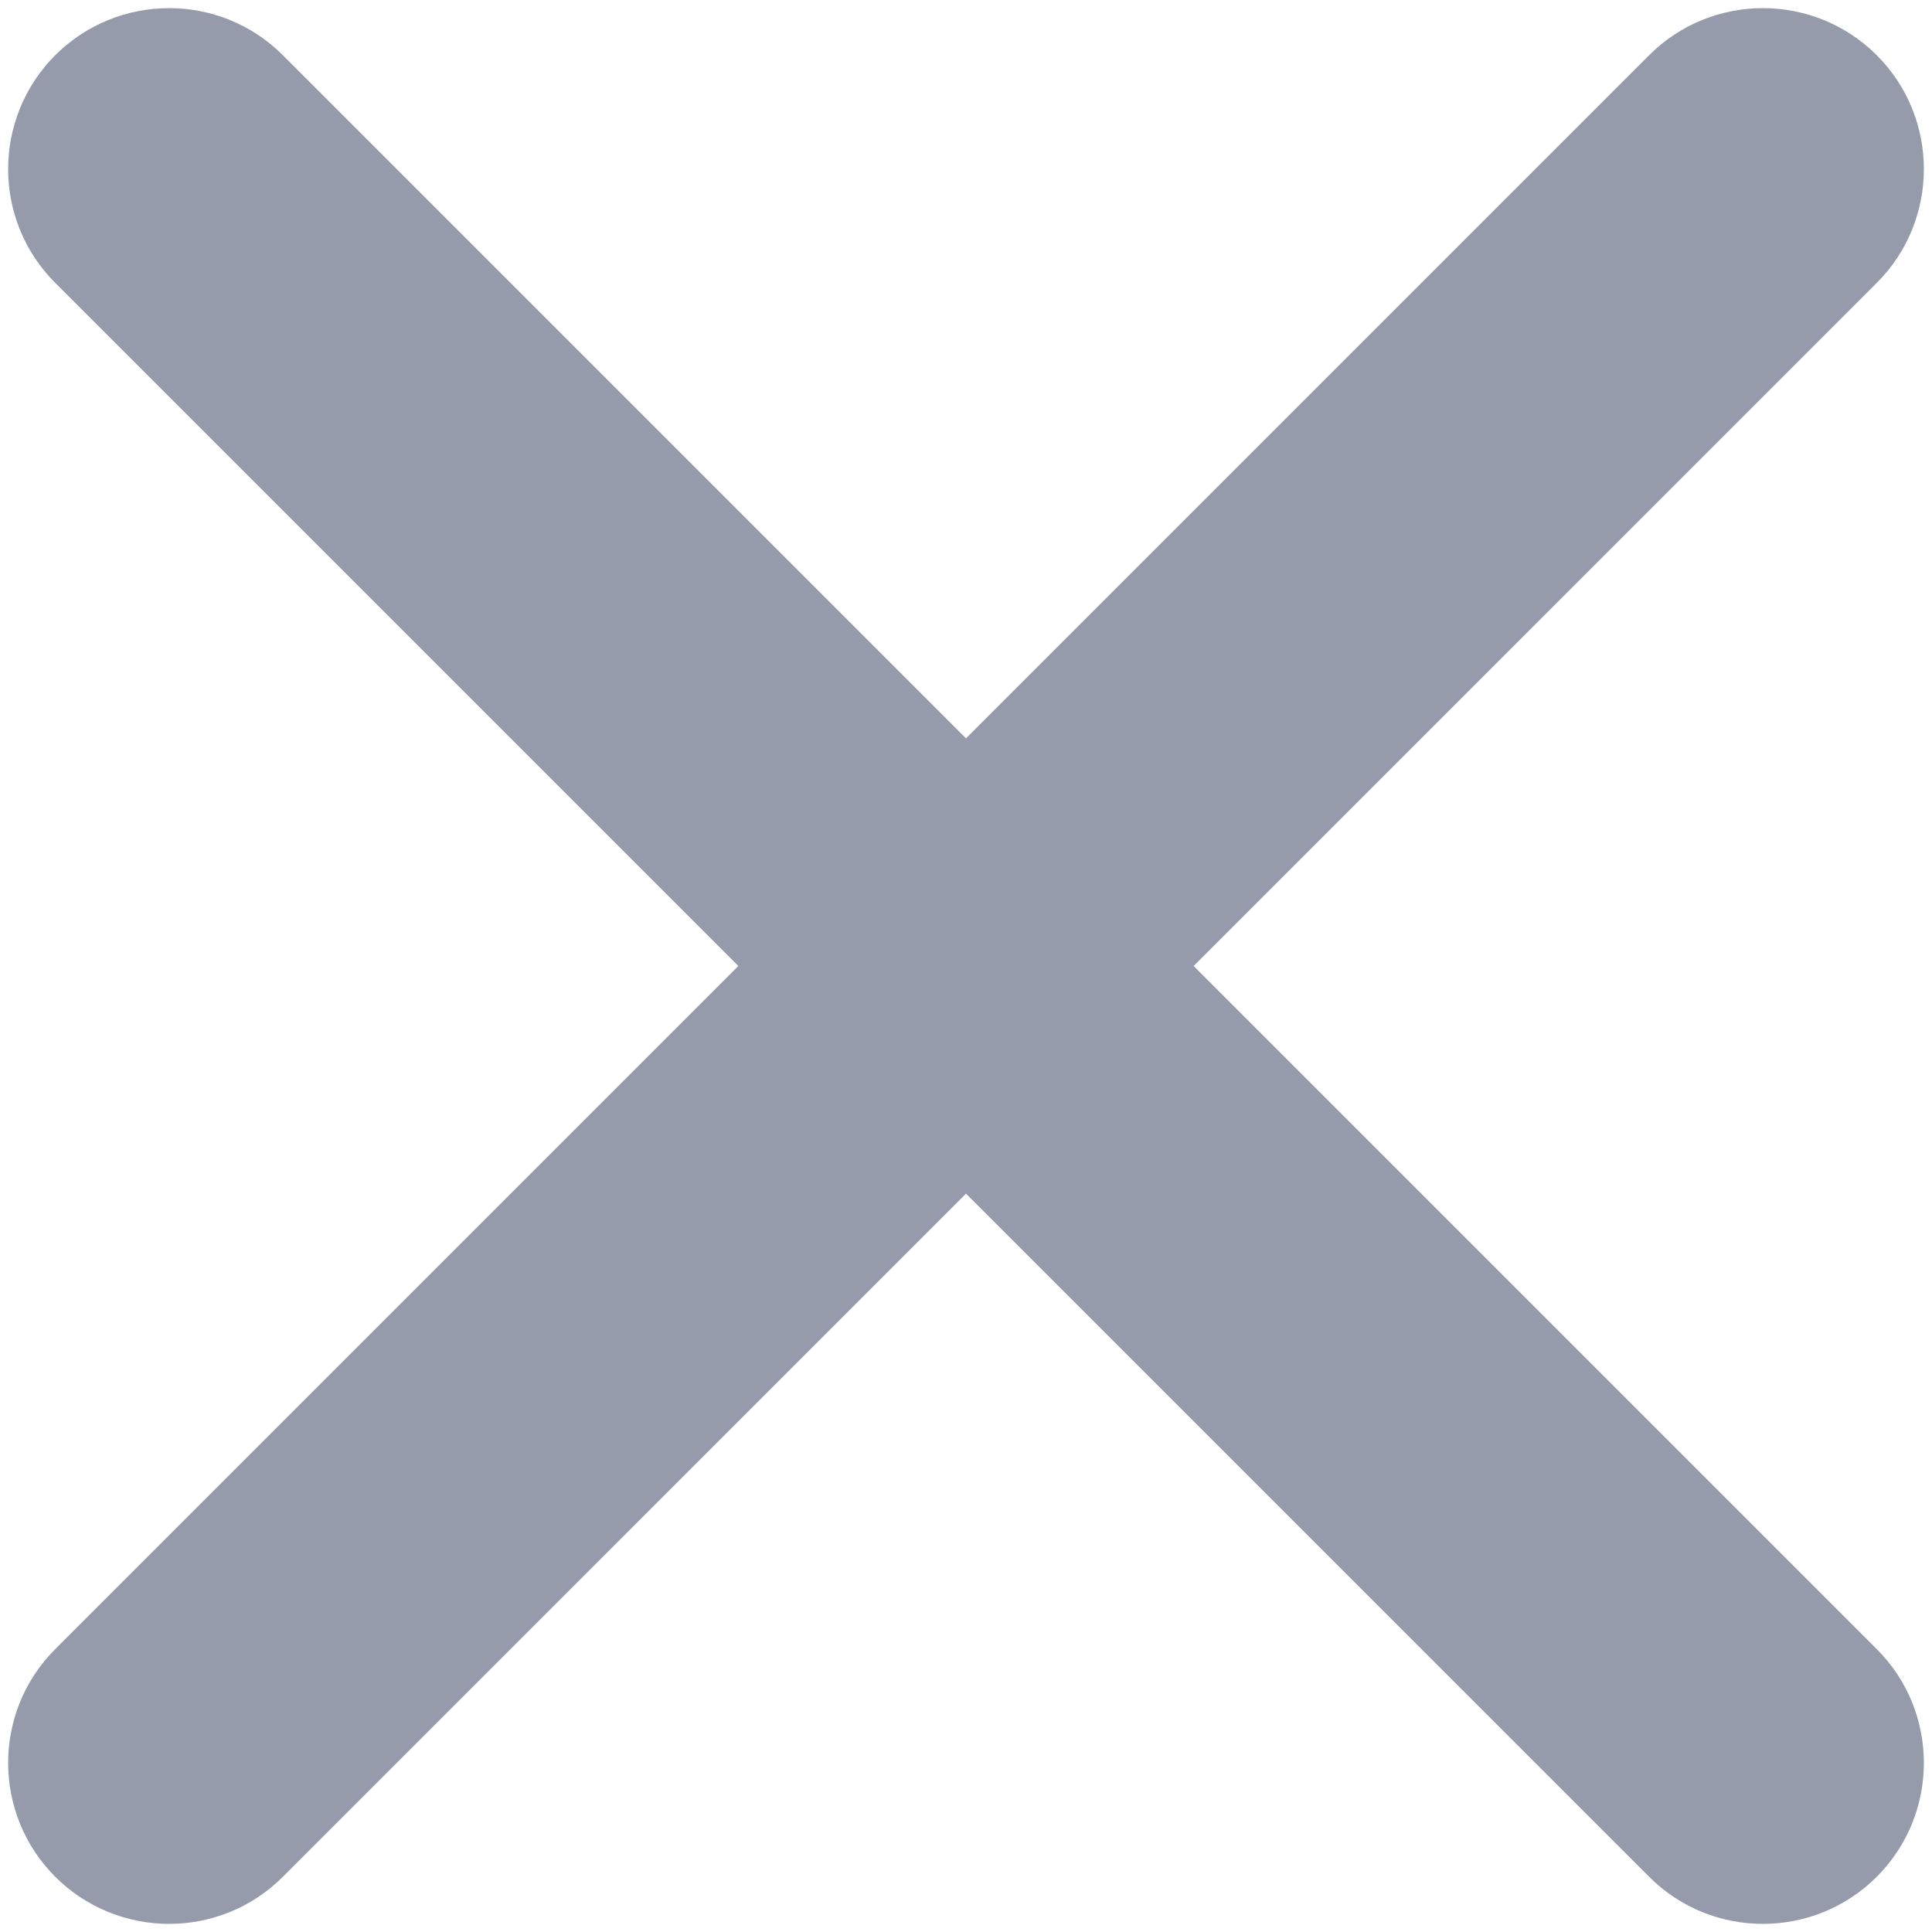
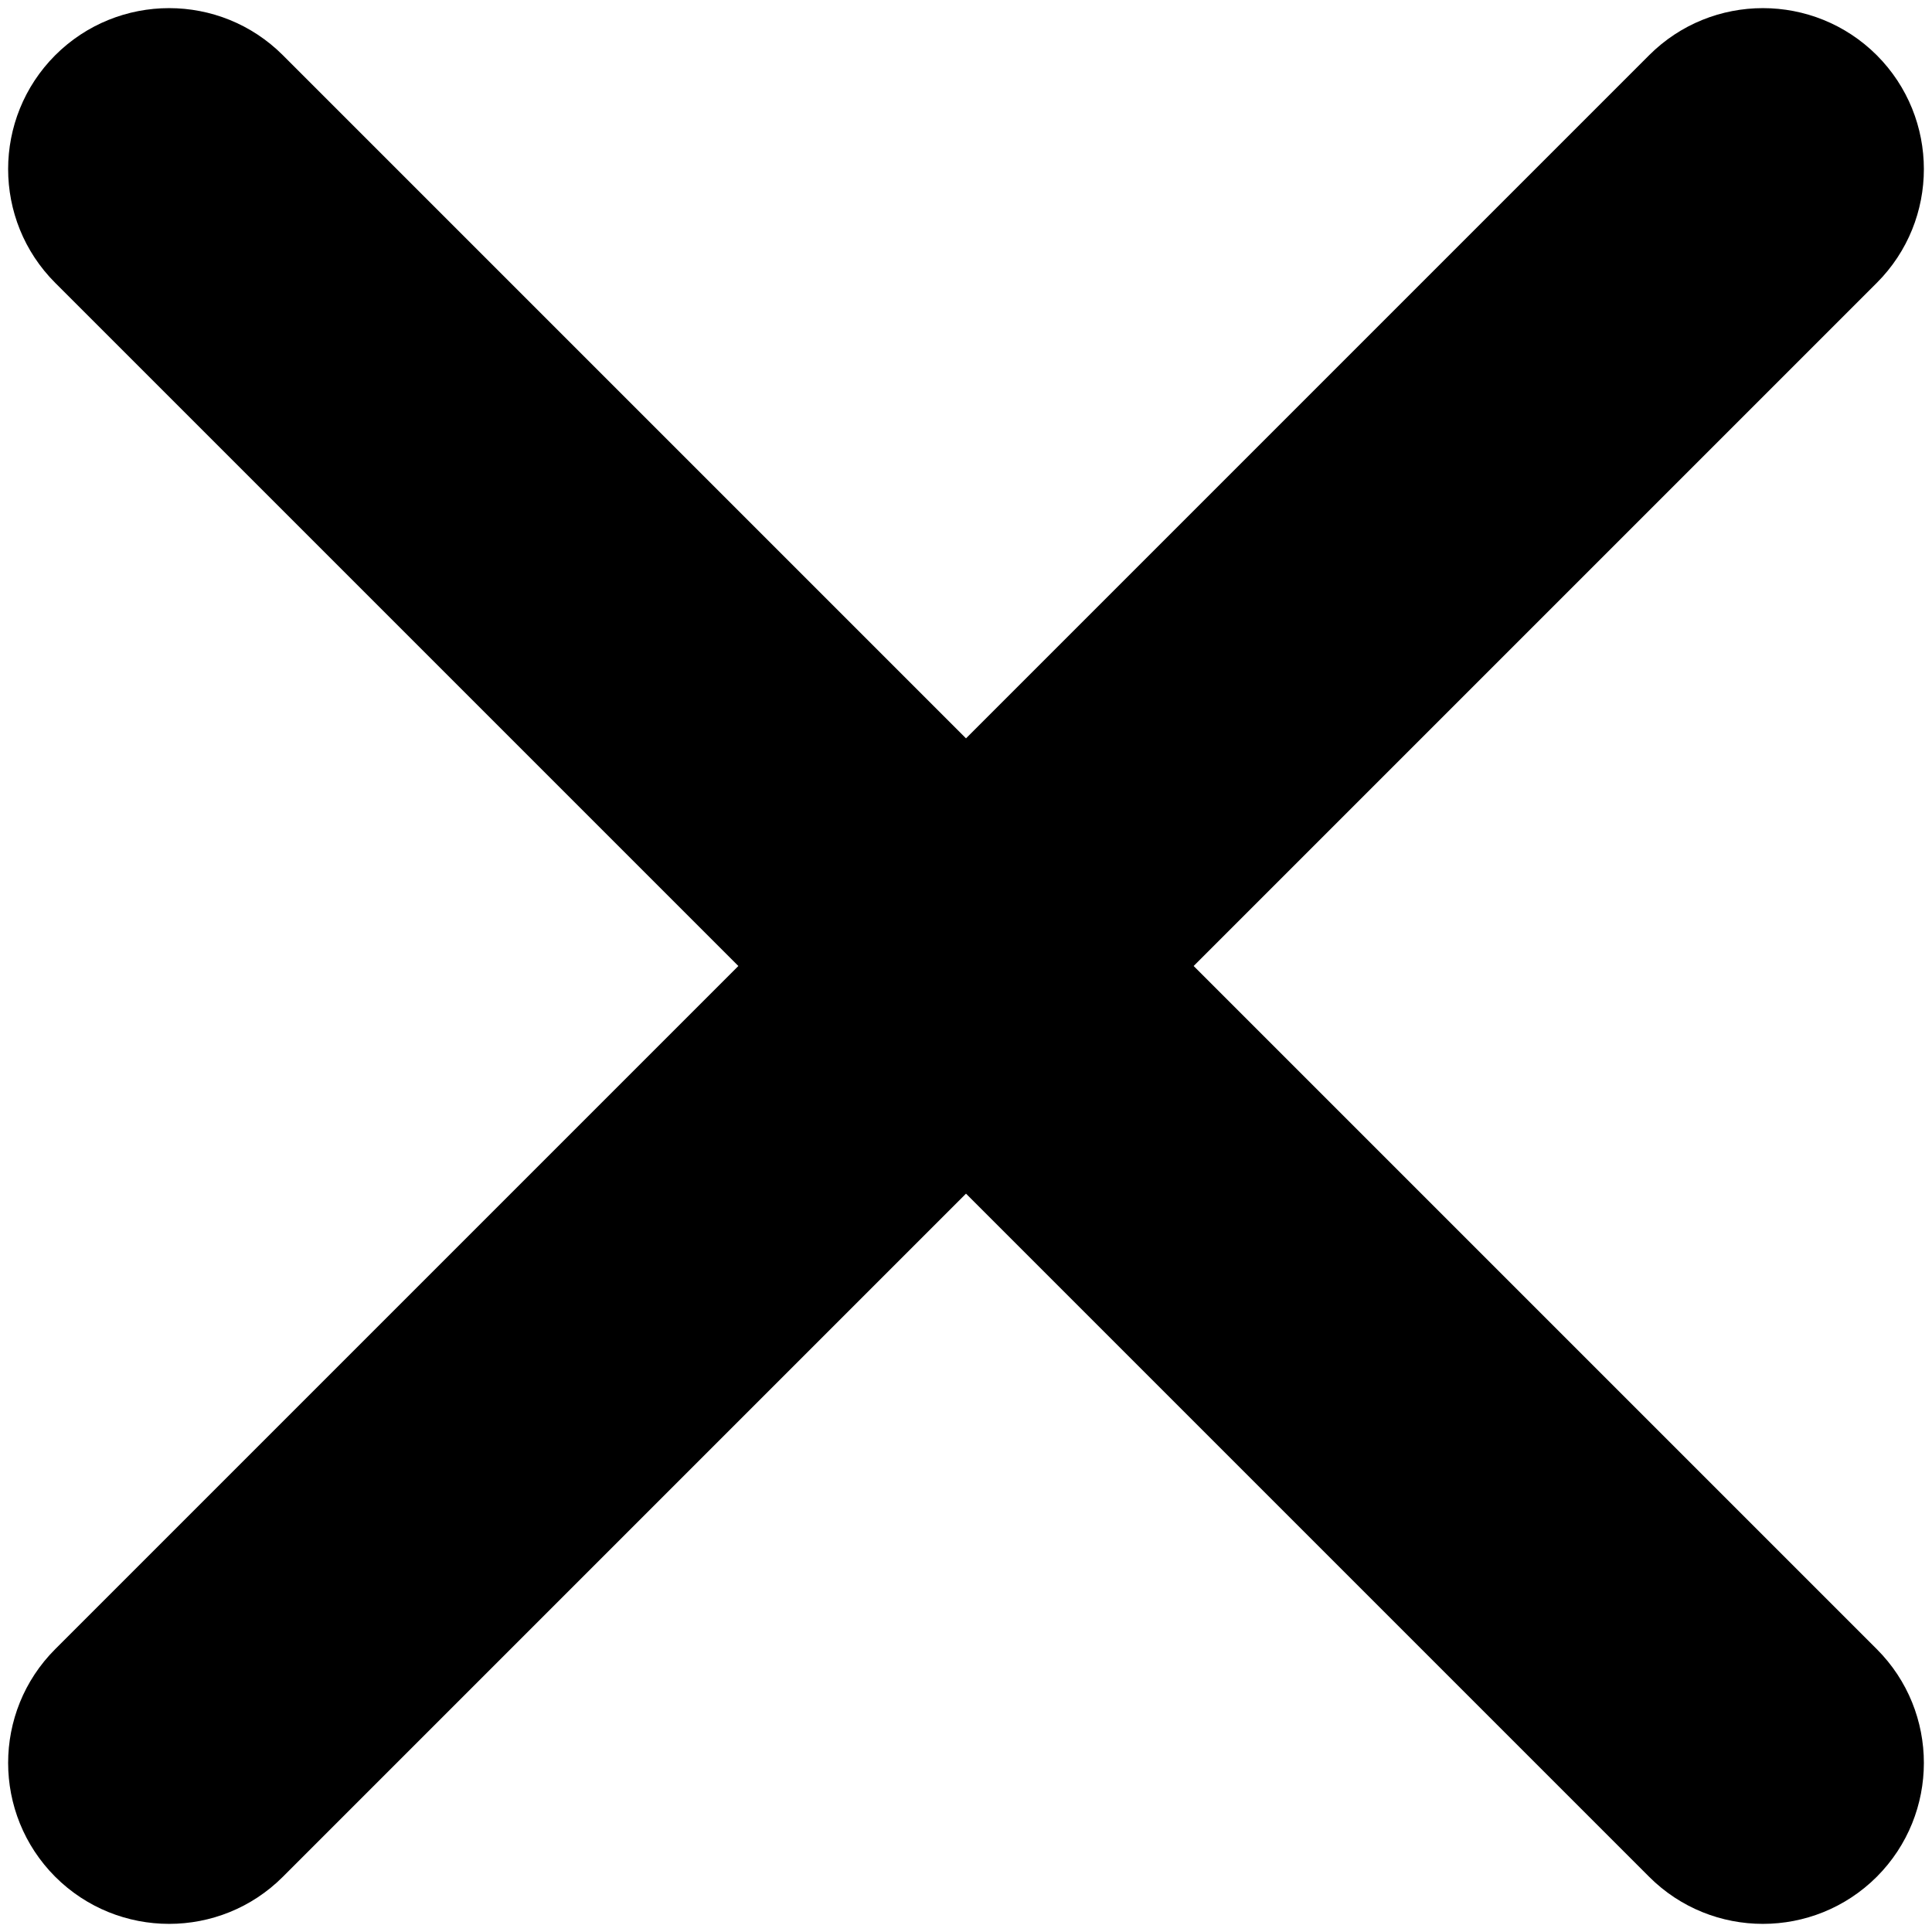
- <svg xmlns="http://www.w3.org/2000/svg" width="12" height="12" viewBox="0 0 12 12" fill="none">
-   <path fill-rule="evenodd" clip-rule="evenodd" d="M0.343 0.343C0.734 -0.047 1.367 -0.047 1.757 0.343L6 4.586L10.243 0.343C10.633 -0.047 11.266 -0.047 11.657 0.343C12.047 0.734 12.047 1.367 11.657 1.757L7.414 6L11.657 10.243C12.047 10.633 12.047 11.266 11.657 11.657C11.266 12.047 10.633 12.047 10.243 11.657L6 7.414L1.757 11.657C1.367 12.047 0.734 12.047 0.343 11.657C-0.047 11.266 -0.047 10.633 0.343 10.243L4.586 6L0.343 1.757C-0.047 1.367 -0.047 0.734 0.343 0.343Z" fill="#969BAB" />
+ <svg xmlns="http://www.w3.org/2000/svg" width="12" height="12" viewBox="0 0 12 12" fill="currentColor">
+   <path fill-rule="evenodd" clip-rule="evenodd" d="M0.343 0.343C0.734 -0.047 1.367 -0.047 1.757 0.343L6 4.586L10.243 0.343C10.633 -0.047 11.266 -0.047 11.657 0.343C12.047 0.734 12.047 1.367 11.657 1.757L7.414 6L11.657 10.243C12.047 10.633 12.047 11.266 11.657 11.657C11.266 12.047 10.633 12.047 10.243 11.657L6 7.414L1.757 11.657C1.367 12.047 0.734 12.047 0.343 11.657C-0.047 11.266 -0.047 10.633 0.343 10.243L4.586 6L0.343 1.757C-0.047 1.367 -0.047 0.734 0.343 0.343Z" />
</svg>
